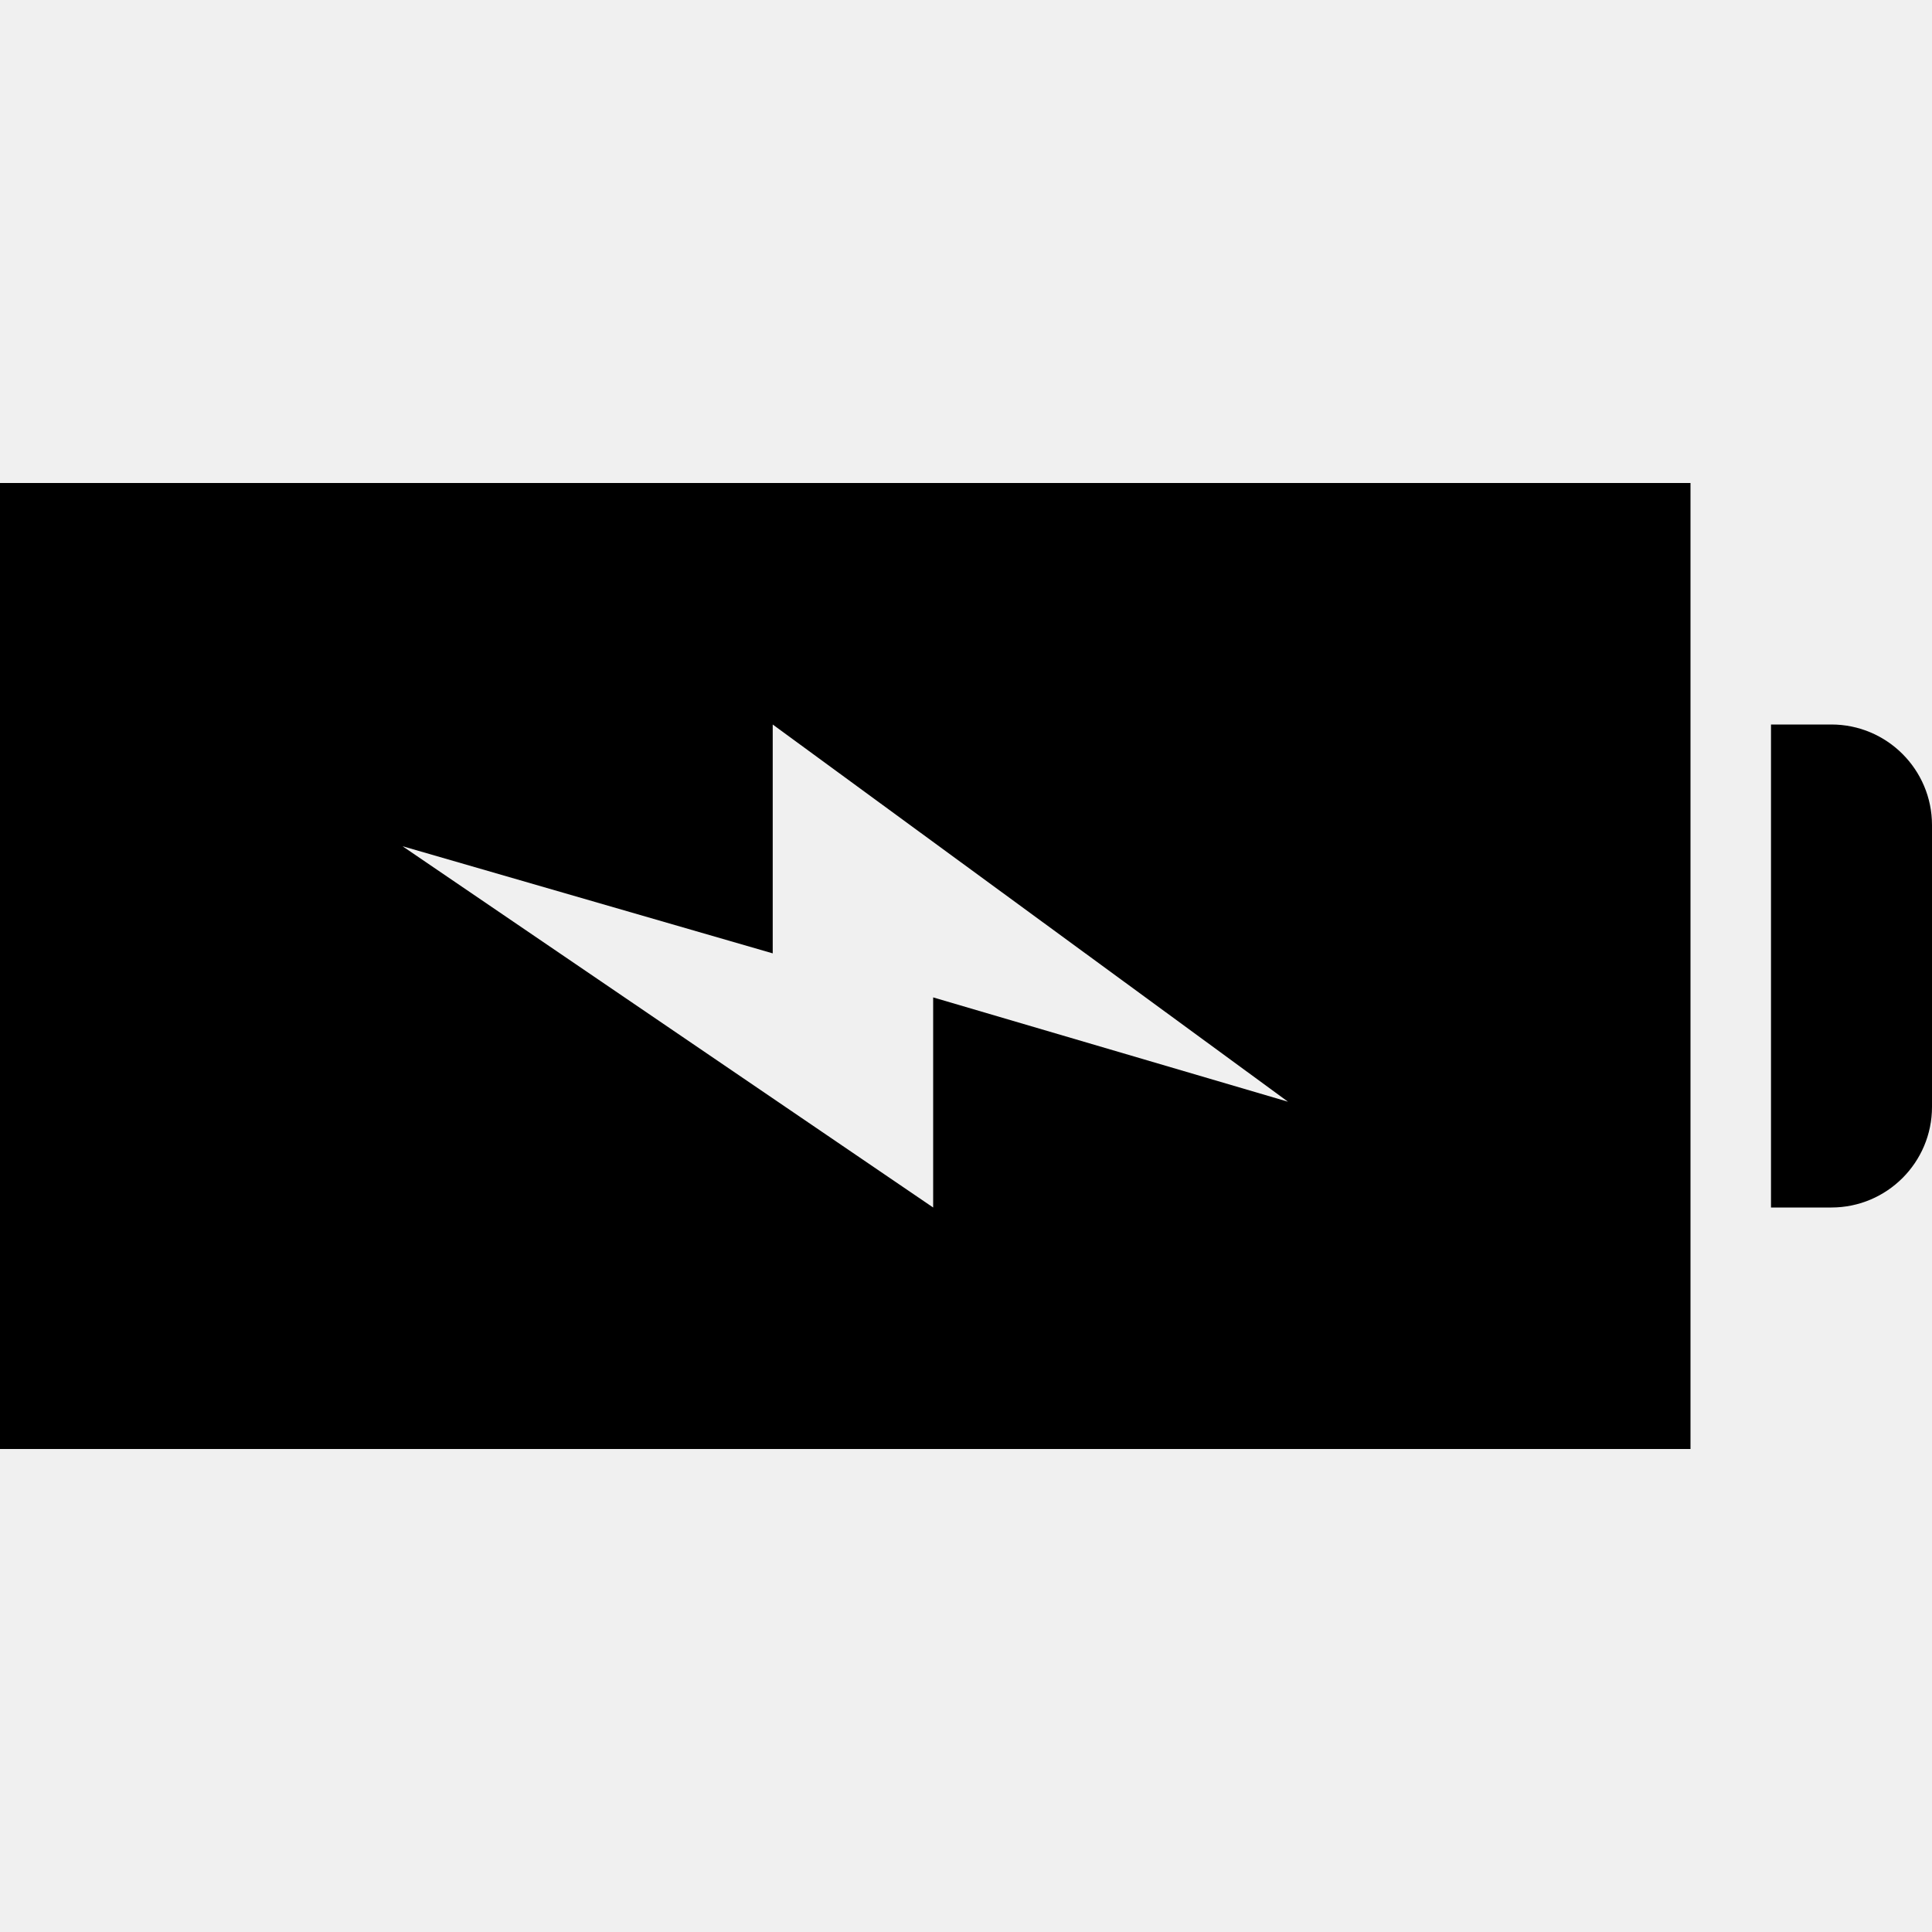
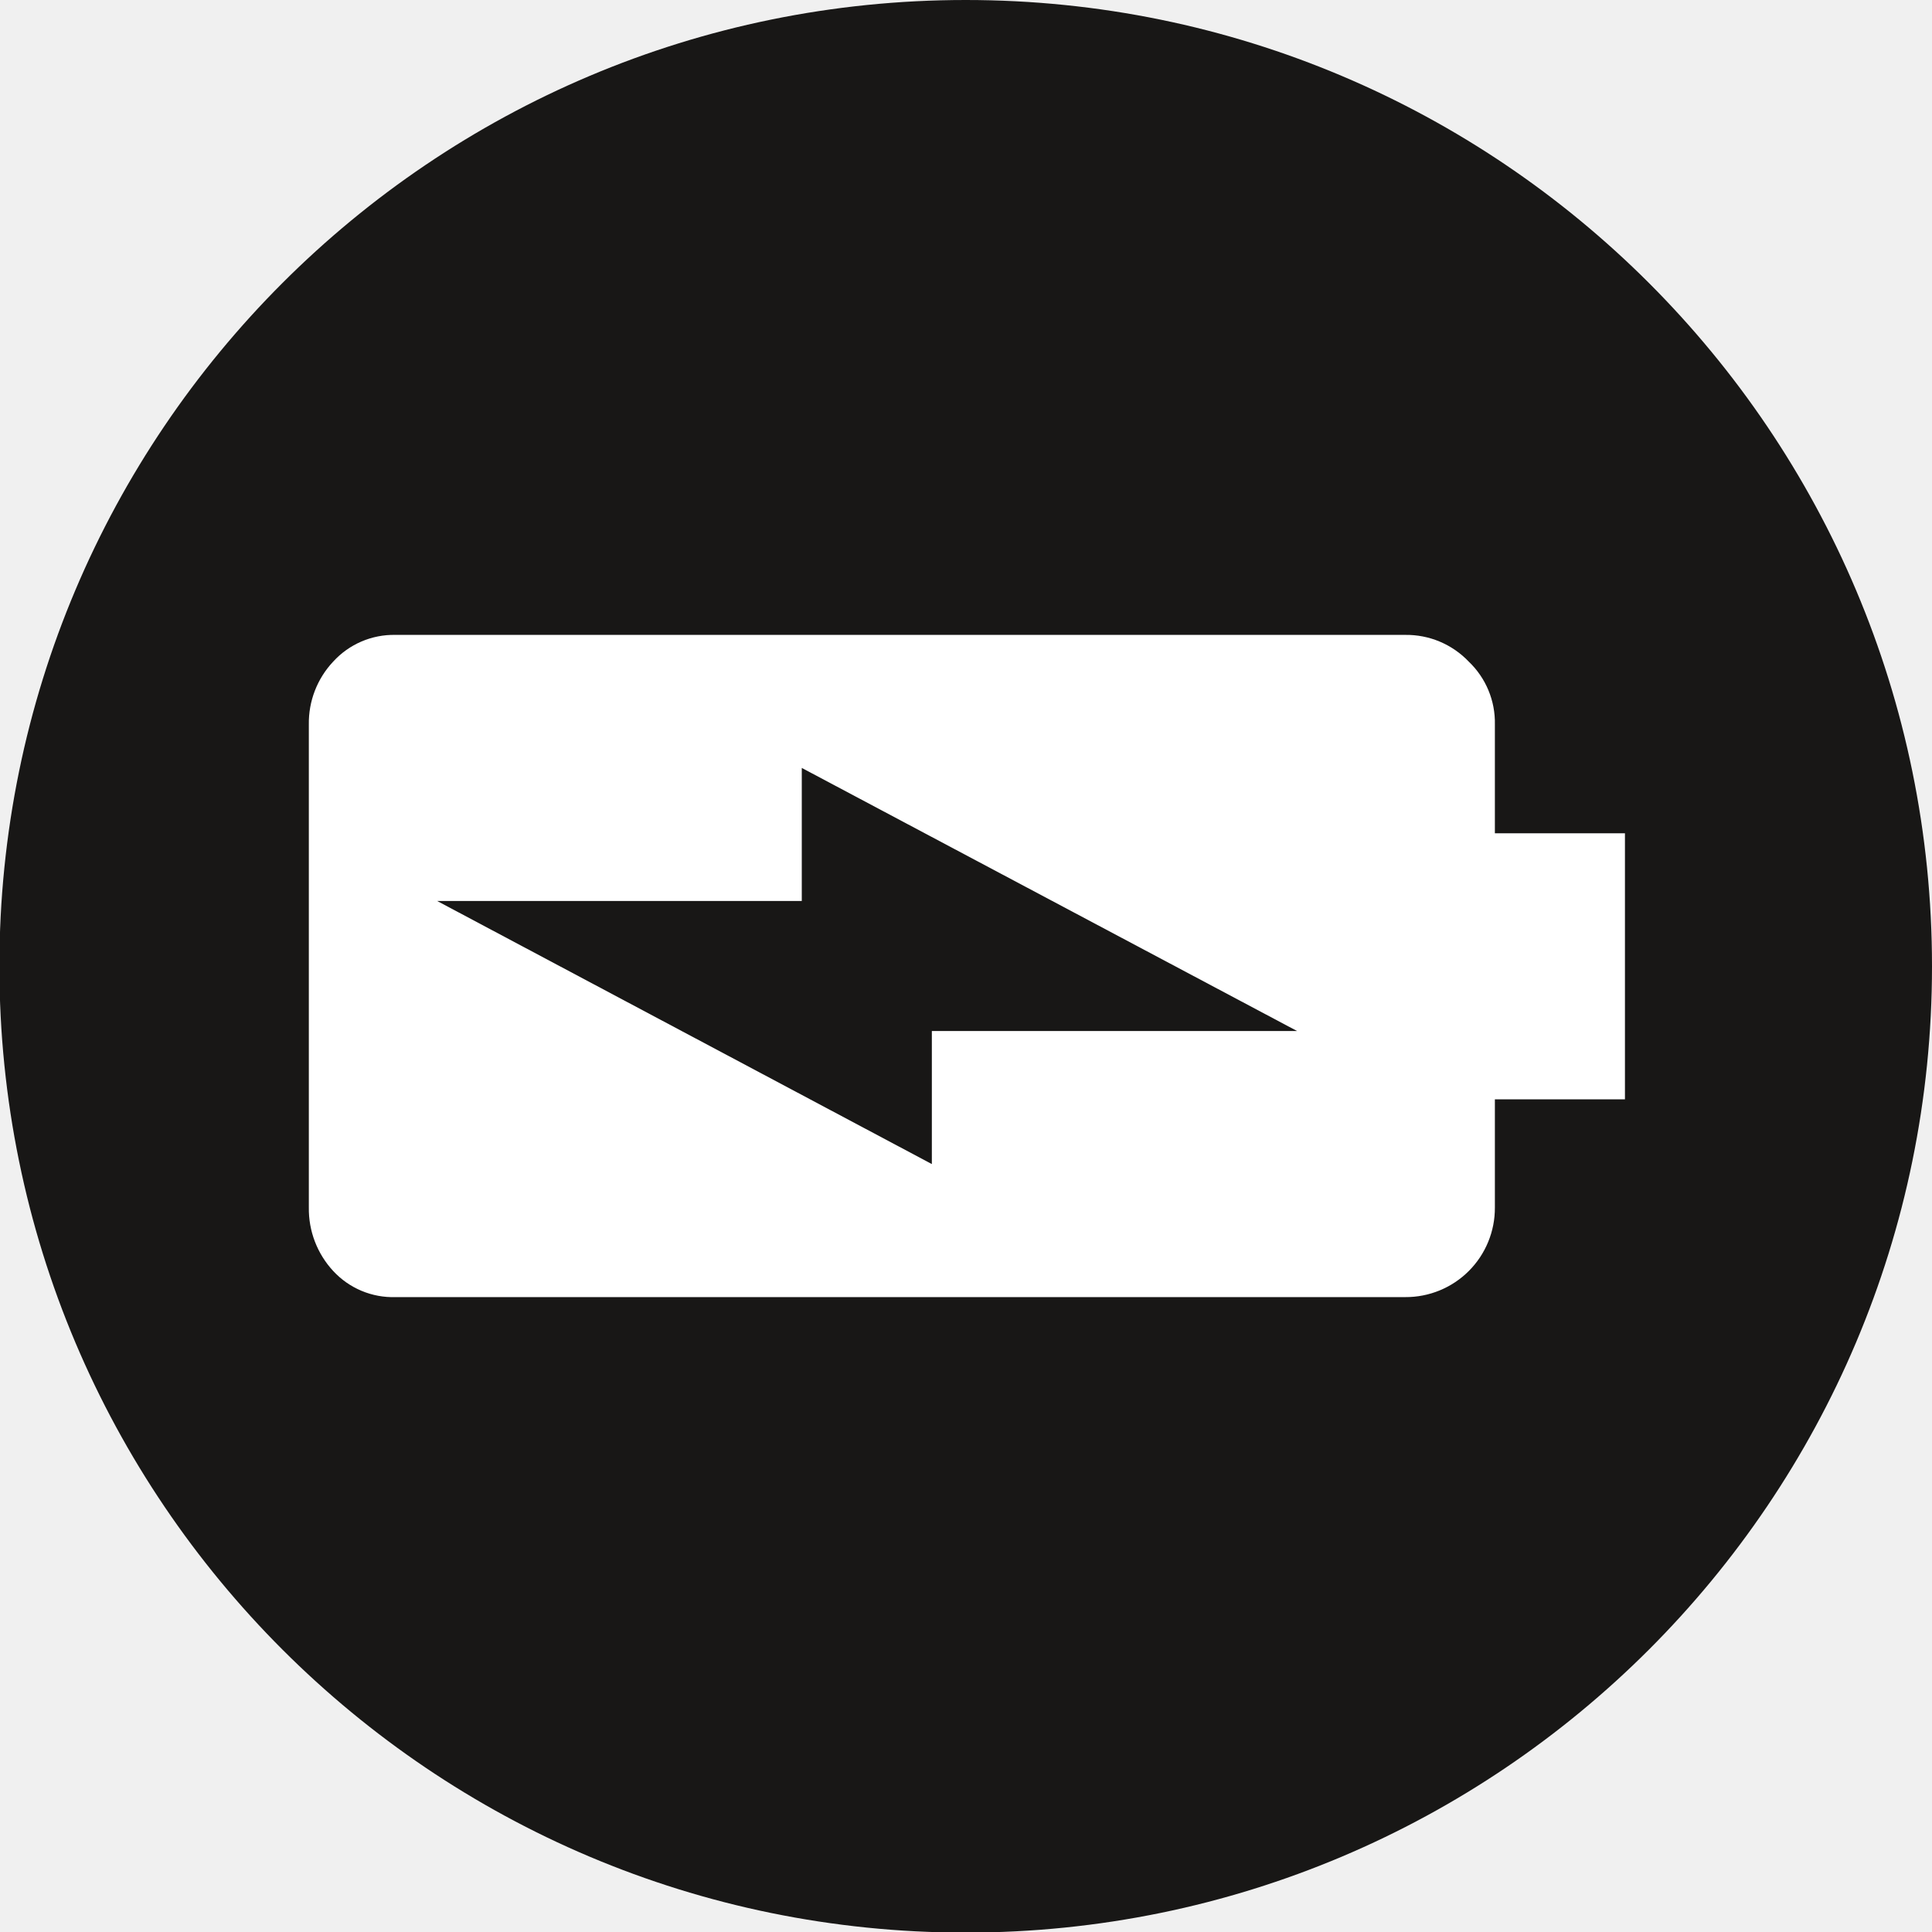
- <svg xmlns="http://www.w3.org/2000/svg" width="24" height="24" viewBox="0 0 24 24">
-   <path d="M0 18h21v-12h-21v12zm9.599-6.157v-2.843l6.401 4.686-4.408-1.296v2.61l-6.592-4.488 4.599 1.331zm14.401-1.593v3.5c0 .69-.56 1.25-1.25 1.25h-.75v-6h.75c.69 0 1.25.56 1.25 1.25z" />
+ <svg xmlns="http://www.w3.org/2000/svg" data-name="Ebene 1" viewBox="0 0 32.53 32.53">
+   <path fill="#181716" d="M32.53 16.27A16.27 16.27 0 1116.26 0a16.27 16.27 0 0116.27 16.27" />
+   <path fill="#fff" d="M25.17 20.33a1.5 1.5 0 01-1.51 1.51h-17a1.37 1.37 0 01-1.05-.44 1.54 1.54 0 01-.41-1.07V12.2a1.51 1.51 0 01.41-1.06 1.38 1.38 0 011.05-.45h17a1.45 1.45 0 011.07.45 1.42 1.42 0 01.44 1.06v1.83h2.19v4.48h-2.19zM7.36 15.17l8.33 4.43v-2.24h6.15l-8.34-4.43v2.24z" />
</svg>
